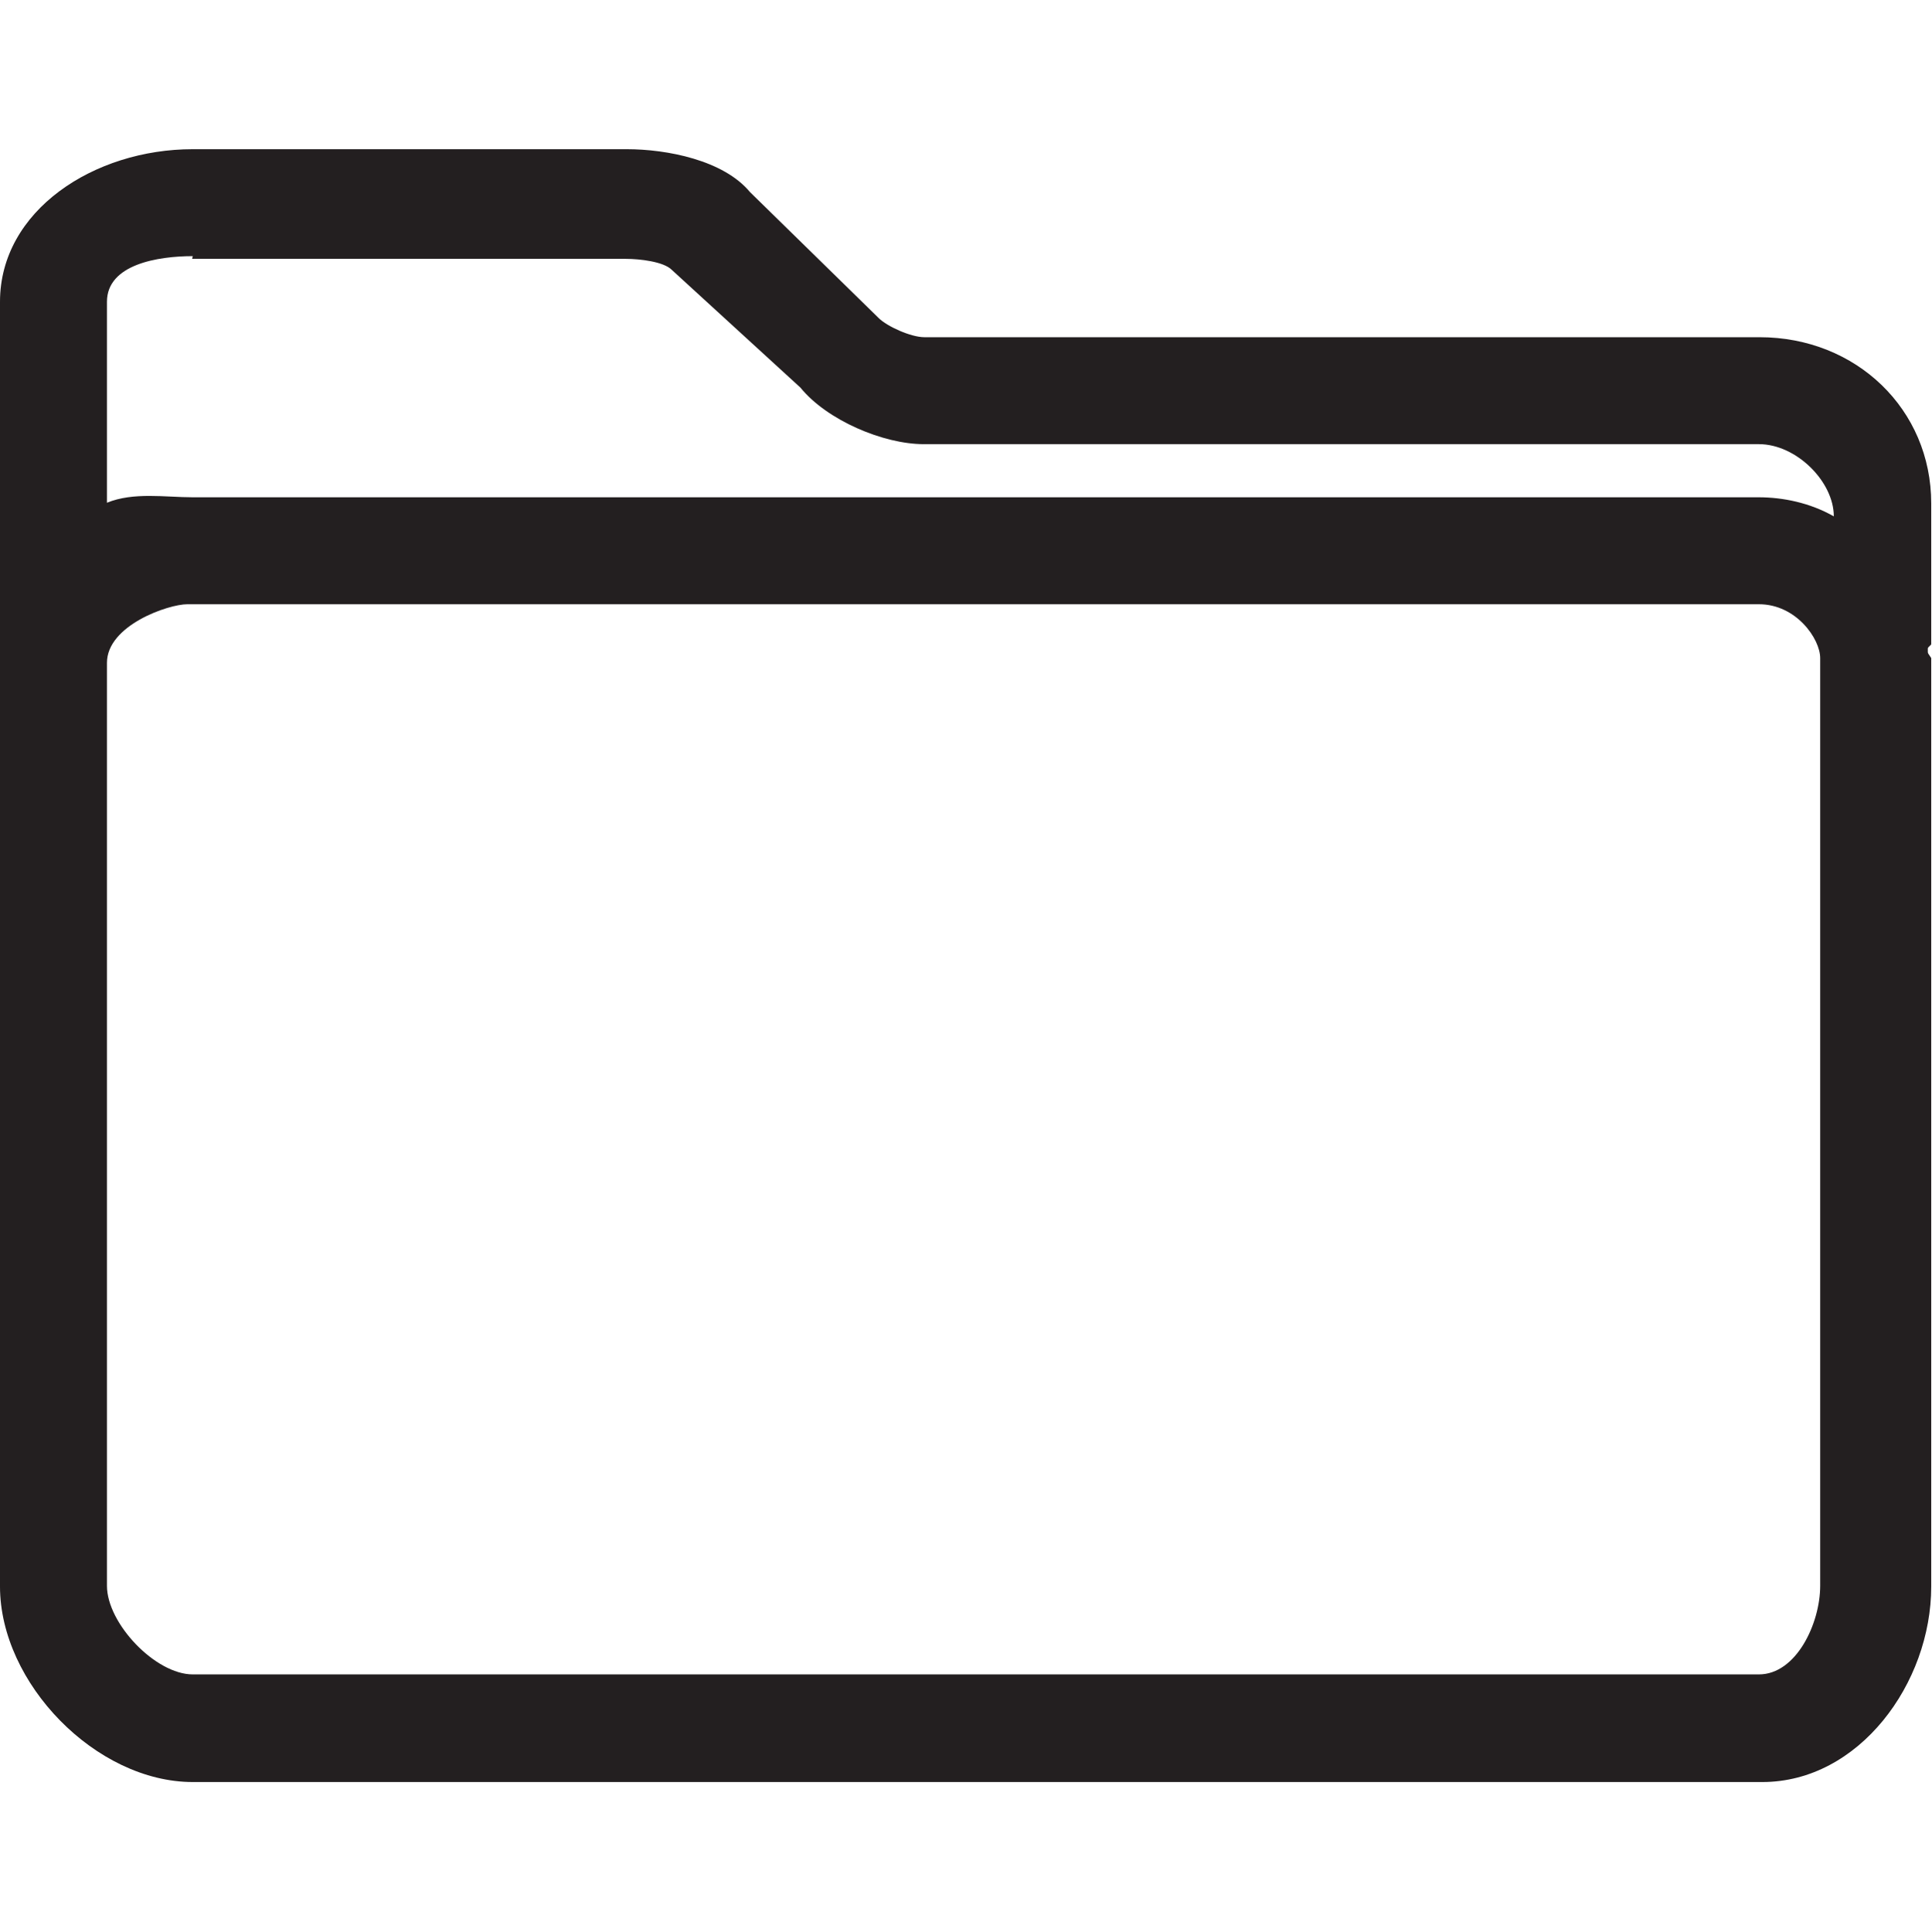
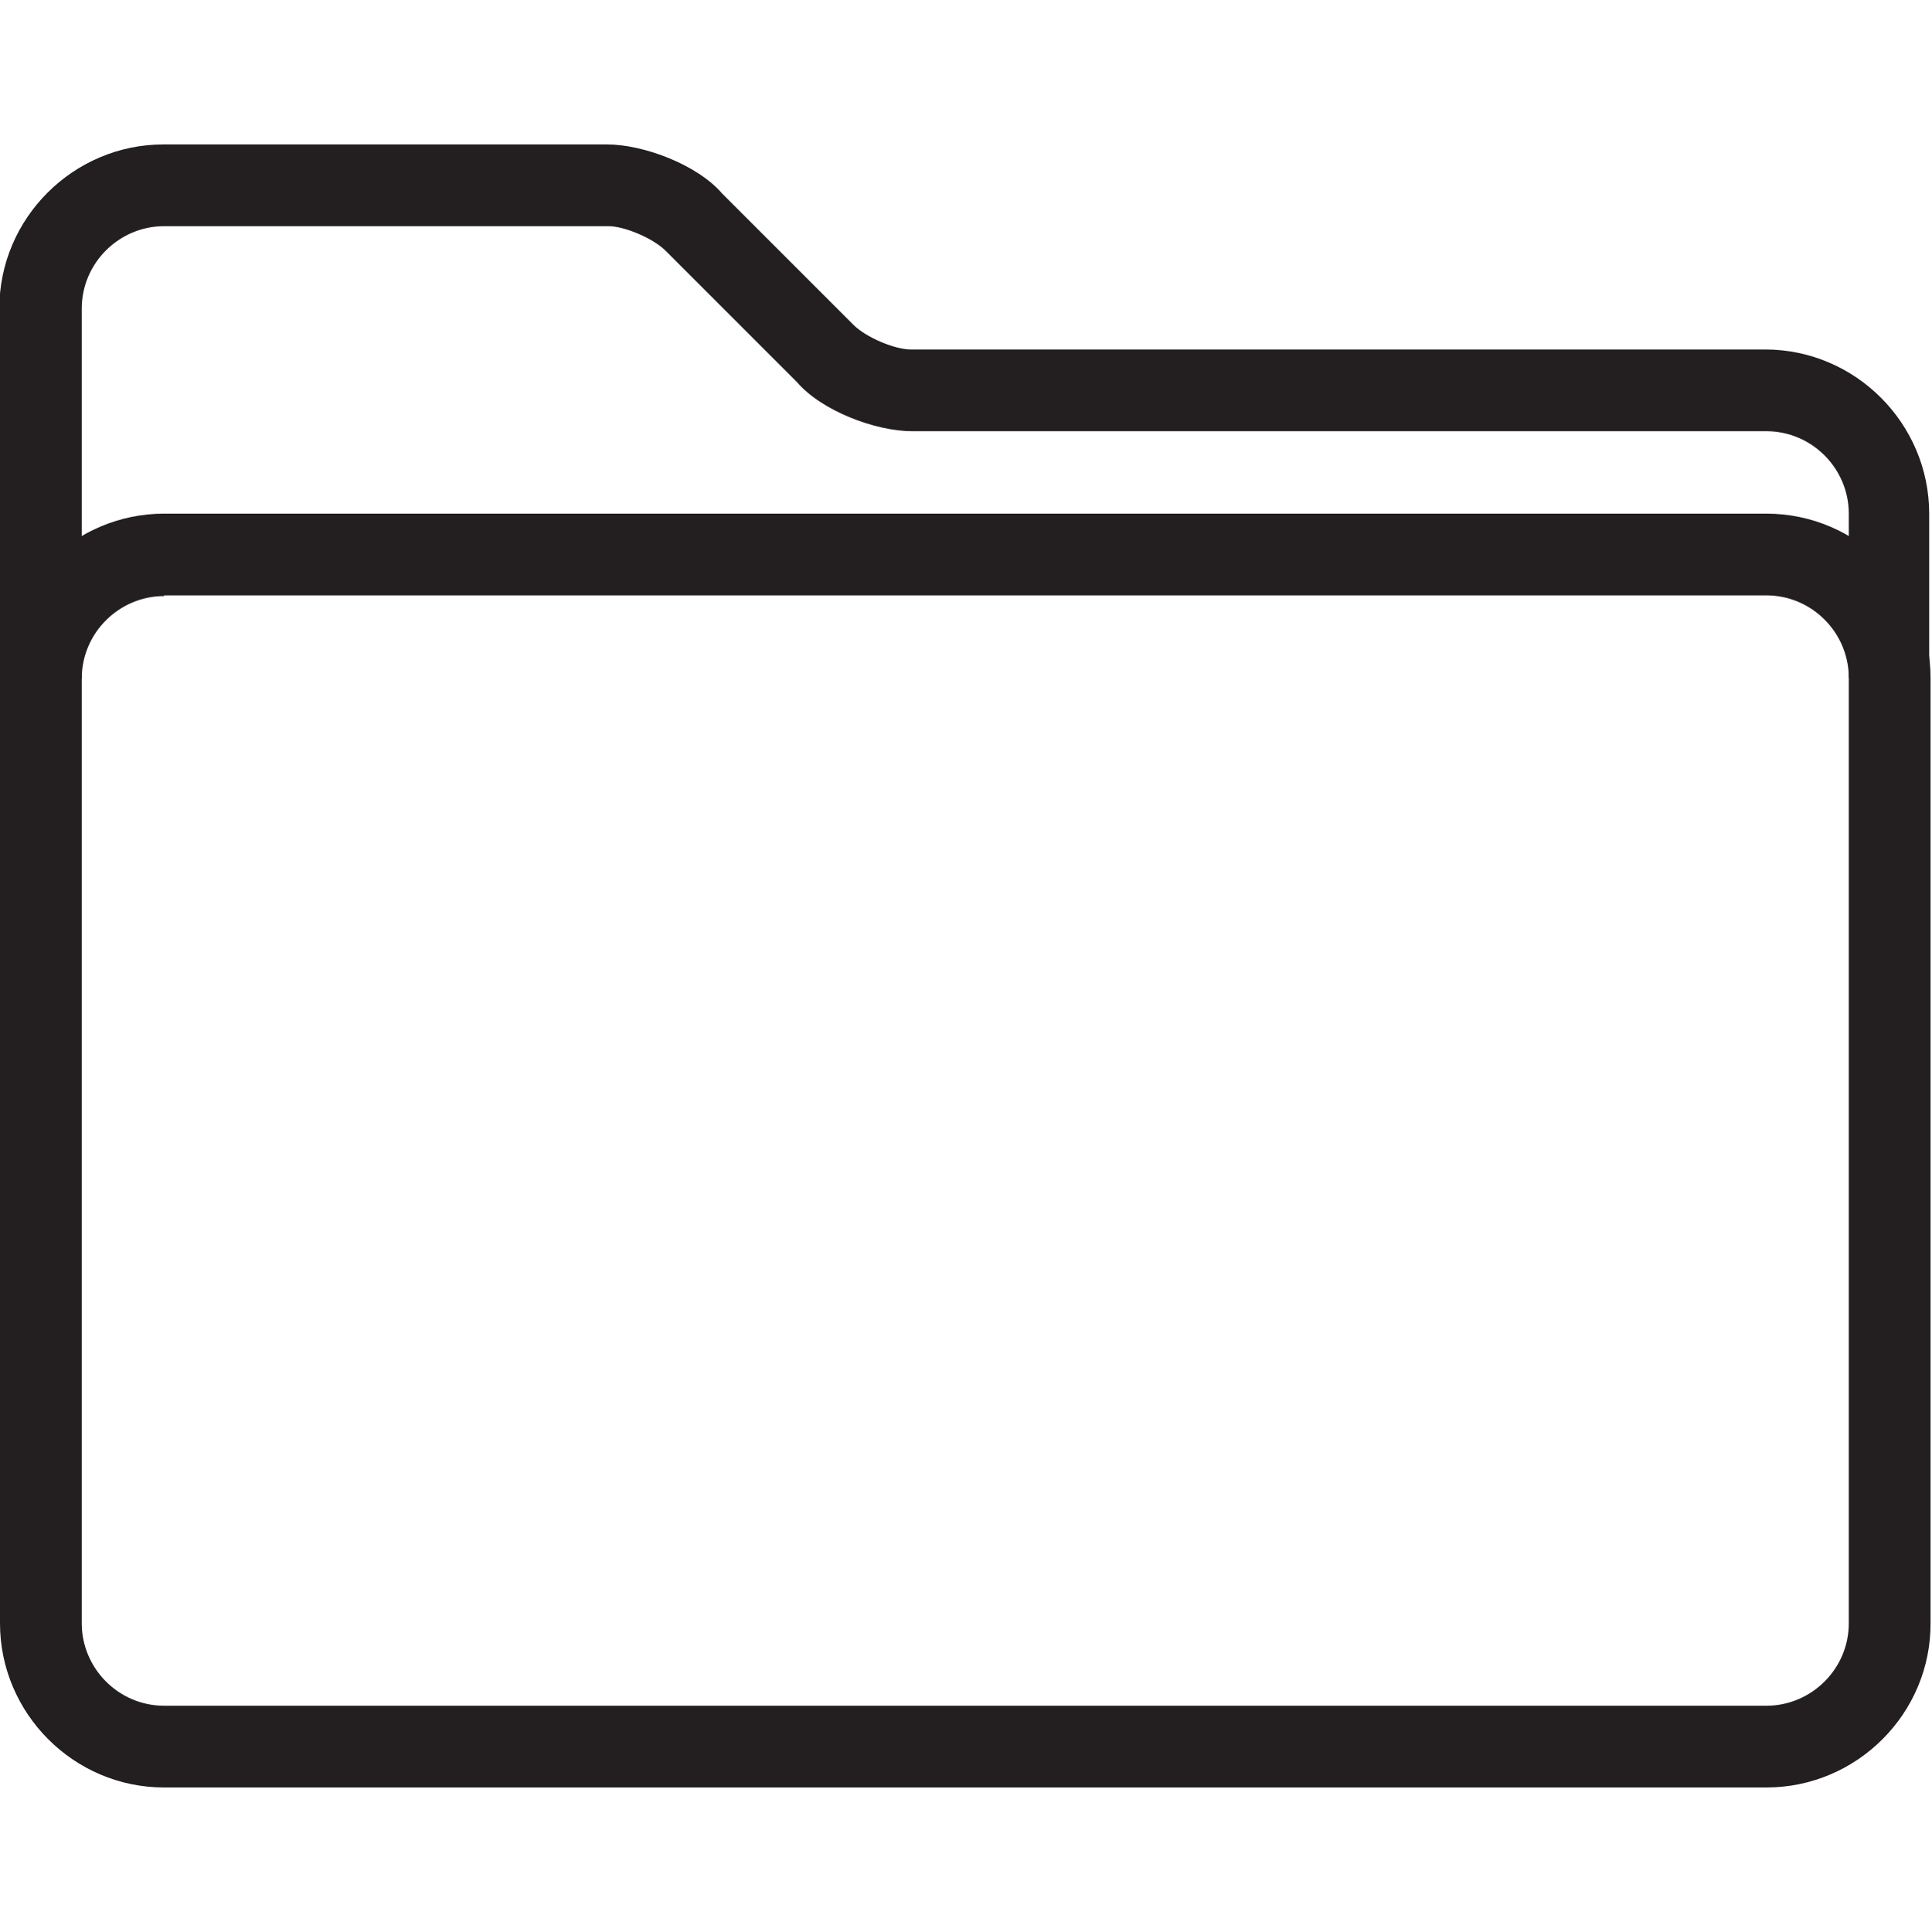
<svg xmlns="http://www.w3.org/2000/svg" version="1.1" id="Isolationsmodus" x="0px" y="0px" viewBox="155.9 279.2 283.5 283.5" enable-background="new 155.9 279.2 283.5 283.5" xml:space="preserve">
  <g id="_x32__6_">
-     <path fill="#231F20" d="M184.2,540.8c-14.2,0-28.3-14.5-28.3-28.7V323.5c0-13.4,13.8-22.4,28.3-22.4h63.7c5.9,0,14.2,1.6,18.1,6.3   l18.9,18.5c1.2,1.2,4.7,2.8,6.7,2.8h122.6c14.2,0,25.2,10.6,25.2,24.4v20.7l-0.4,0.4l-0.4,0.4l0.8,1.2v136.3   c0,14.2-10.6,28.7-24.8,28.7H184.2L184.2,540.8z M183.4,367.9c-2.8,0-11.8,3.1-11.8,8.6V512c0,5.5,7.1,13,12.6,13h229.9   c5.5,0,9-7.5,9-13V375.8c0-2.8-3.5-7.9-9-7.9H183.4z M184.2,316.8c-5.1,0-12.6,1.2-12.6,6.7V353c3.9-1.6,8.6-0.8,12.6-0.8h229.9   c3.5,0,7.5,0.8,11,2.8c0-5.1-5.5-10.6-11-10.6H291.5c-5.9,0-14.2-3.5-18.1-8.3l-18.9-17.3c-1.2-1.2-4.7-1.6-6.7-1.6h-63.7   L184.2,316.8L184.2,316.8z" />
-     <polygon fill="#231F20" points="426.7,358.1 426.3,358.5 426.3,358.1 426.3,357.7 425.1,356.5 428.7,354.9 429.1,355.3    427.1,357.3 427.1,358.5  " />
-     <path fill="#231F20" d="M427.1,356.1C427.1,356.5,427.1,356.5,427.1,356.1C427.1,356.5,427.1,356.5,427.1,356.1L427.1,356.1z" />
-     <path fill="#231F20" d="M438.9,373.8v2h-1.2c0,0,0-1.6,0-2.4c0-1.2-0.4-2.4-0.8-3.5C437.7,371.1,438.1,372.2,438.9,373.8z" />
+     <path fill="#231F20" d="M415.2,541.6H180c-13.3,0-24.1-10.9-24.1-24.1V378.7c0-13.3,10.9-24.1,24.1-24.1h235.2   c13.3,0,24.1,10.9,24.1,24.1v138.7C439.4,530.7,428.5,541.6,415.2,541.6z M180,366.7c-6.6,0-12.1,5.4-12.1,12.1v138.7   c0,6.6,5.4,12.1,12.1,12.1h235.2c6.6,0,12.1-5.4,12.1-12.1V378.7c0-6.6-5.4-12.1-12.1-12.1H180z" />
+     <path fill="#231F20" d="M439.4,378.7h-12.1v-24.1c0-6.6-5.4-12.1-12.1-12.1H289.8c-5.4,0-13.3-3-16.9-7.2L253.6,316   c-1.8-1.8-6-3.6-8.4-3.6H180c-6.6,0-12.1,5.4-12.1,12.1v54.3h-12.1v-54.3c0-13.3,10.9-24.1,24.1-24.1h65.1c5.4,0,13.3,3,16.9,7.2   l19.3,19.3c1.8,1.8,6,3.6,8.4,3.6h125.4c13.3,0,24.1,10.9,24.1,24.1V378.7z" />
  </g>
</svg>
